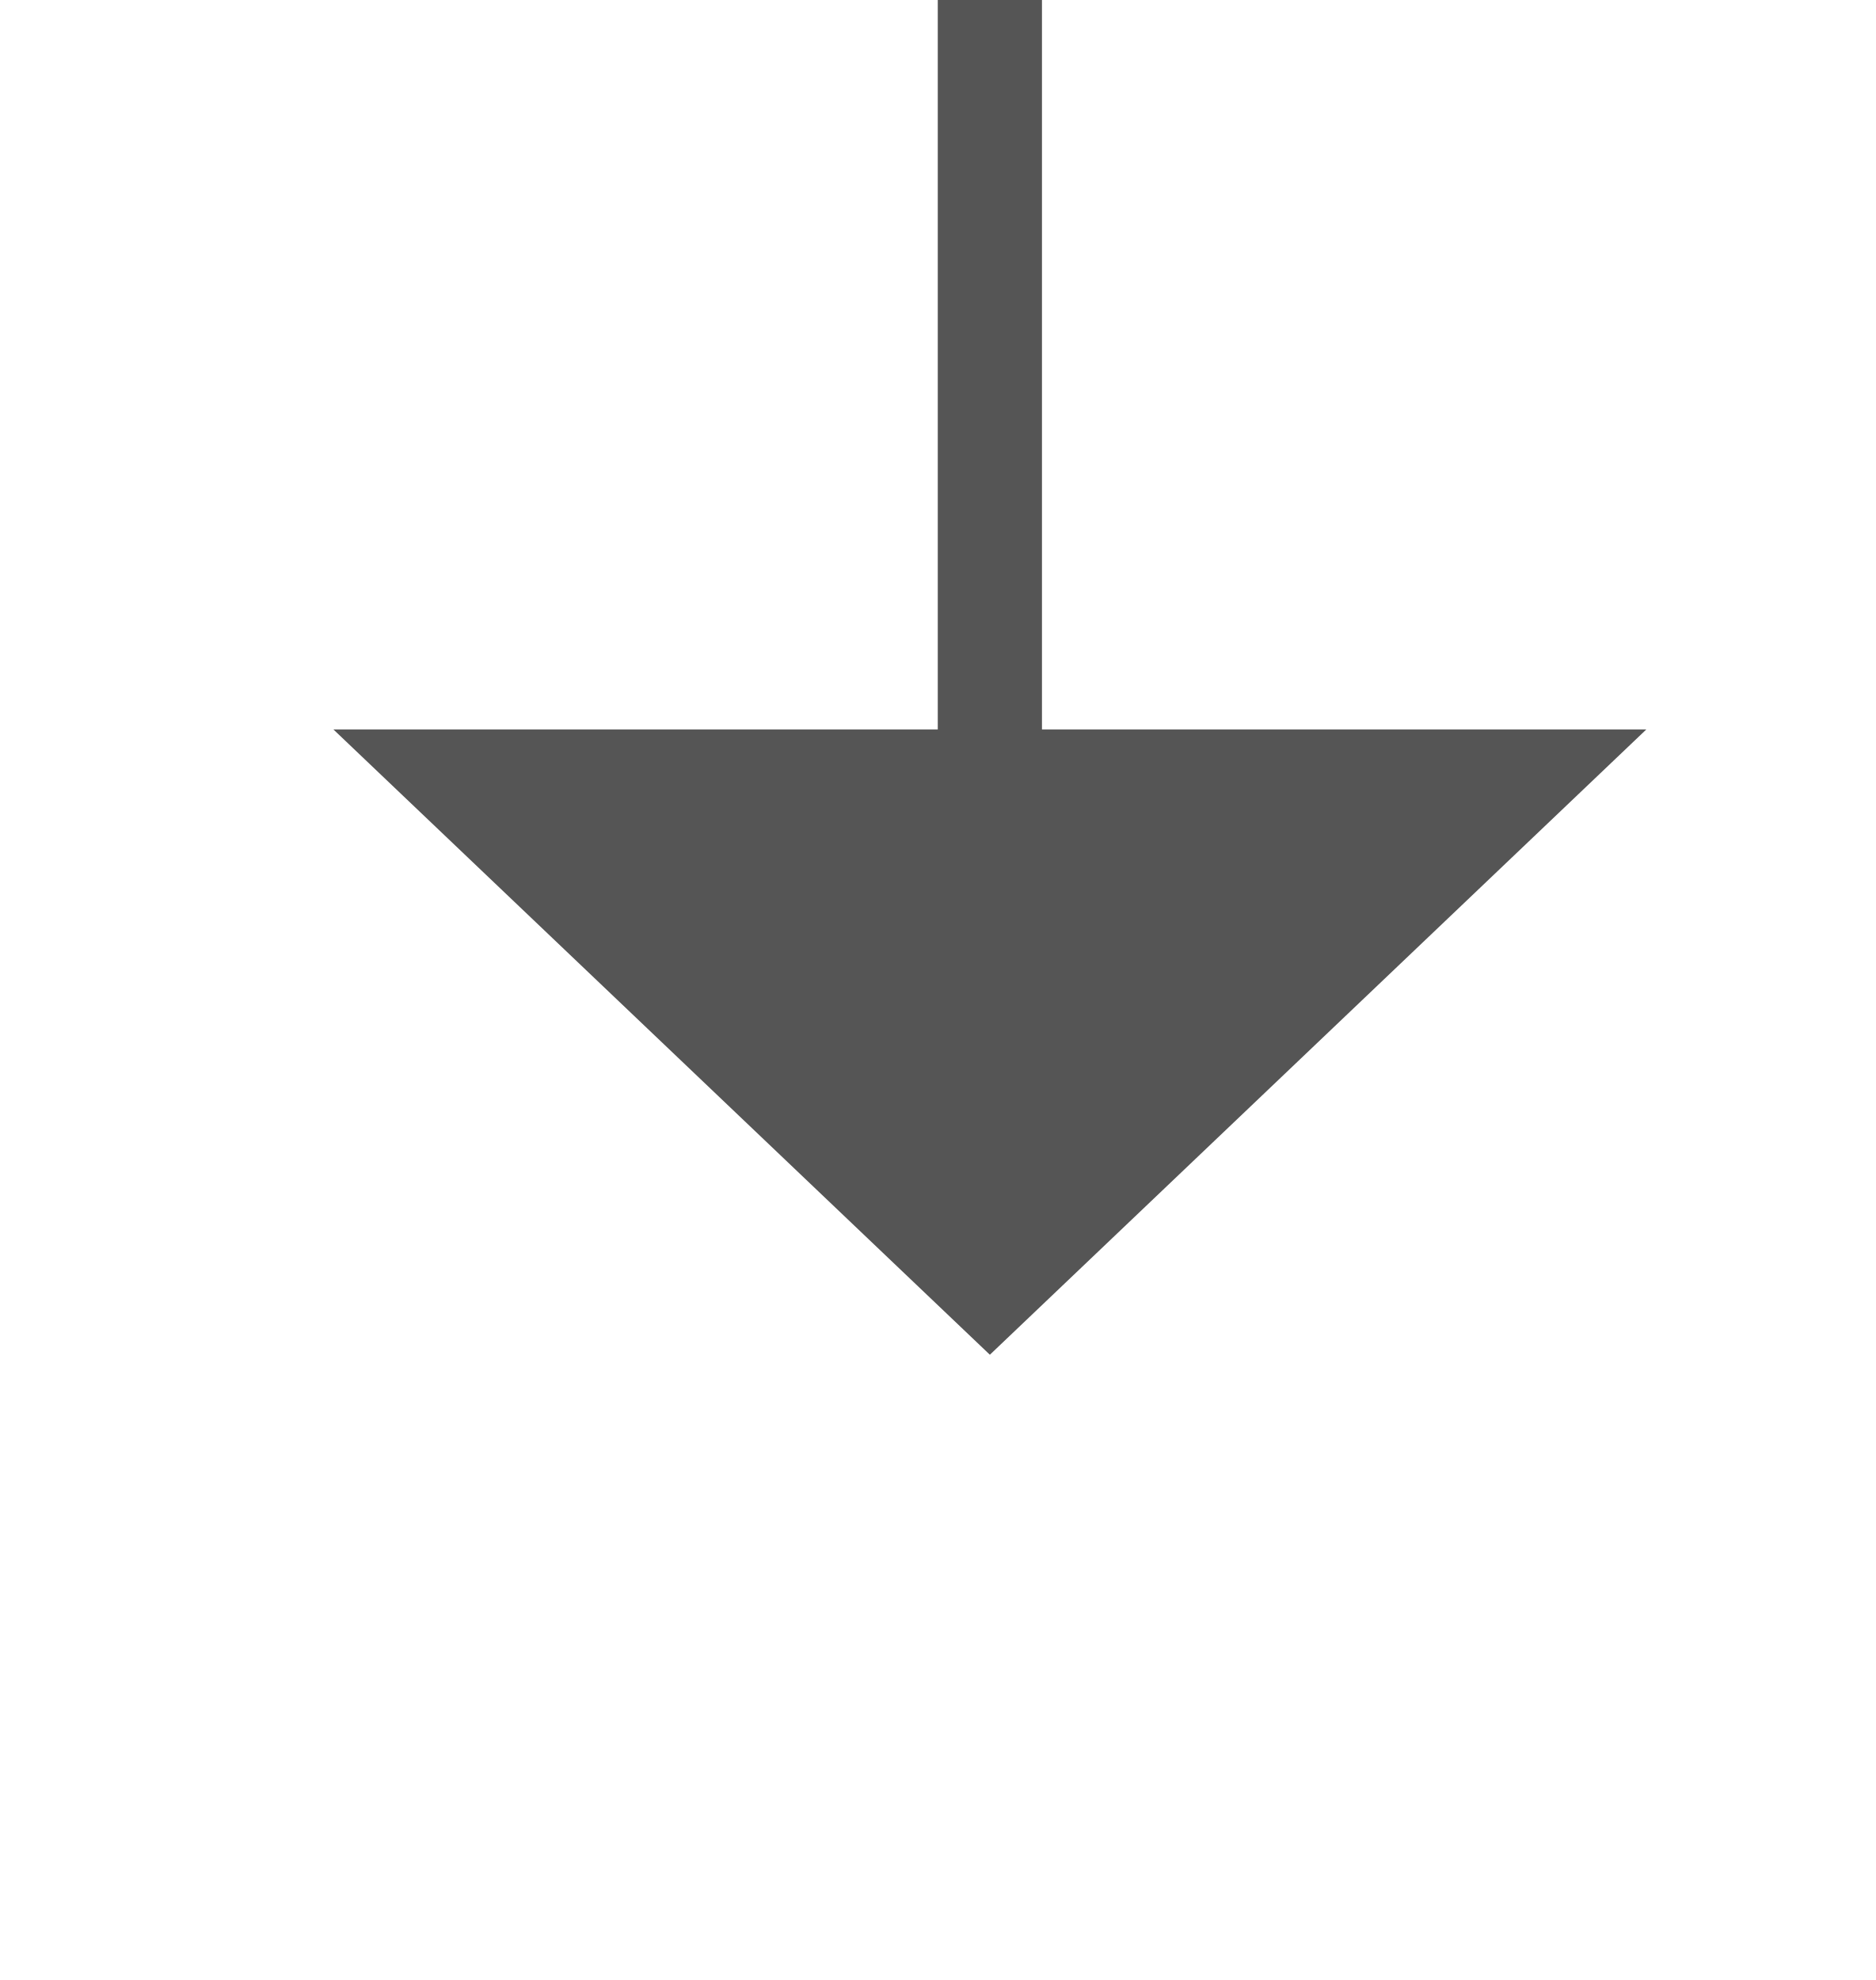
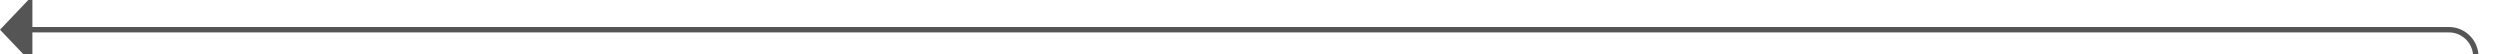
- <svg xmlns="http://www.w3.org/2000/svg" version="1.1" width="18px" height="19px" preserveAspectRatio="xMidYMin meet" viewBox="297 1371  16 19">
-   <path d="M 305.5 1323  L 305.5 1379  " stroke-width="1" stroke="#555555" fill="none" />
-   <path d="M 299.2 1378  L 305.5 1384  L 311.8 1378  L 299.2 1378  Z " fill-rule="nonzero" fill="#555555" stroke="none" />
+ <svg xmlns="http://www.w3.org/2000/svg" version="1.1" width="463px" height="10px" preserveAspectRatio="xMinYMid meet" viewBox="355 446  463 8">
+   <path d="M 813.5 798  L 813.5 455  A 5 5 0 0 0 808.5 450.5 L 360 450.5  " stroke-width="1" stroke="#555555" fill="none" />
+   <path d="M 361 444.2  L 355 450.5  L 361 456.8  L 361 444.2  Z " fill-rule="nonzero" fill="#555555" stroke="none" />
</svg>
